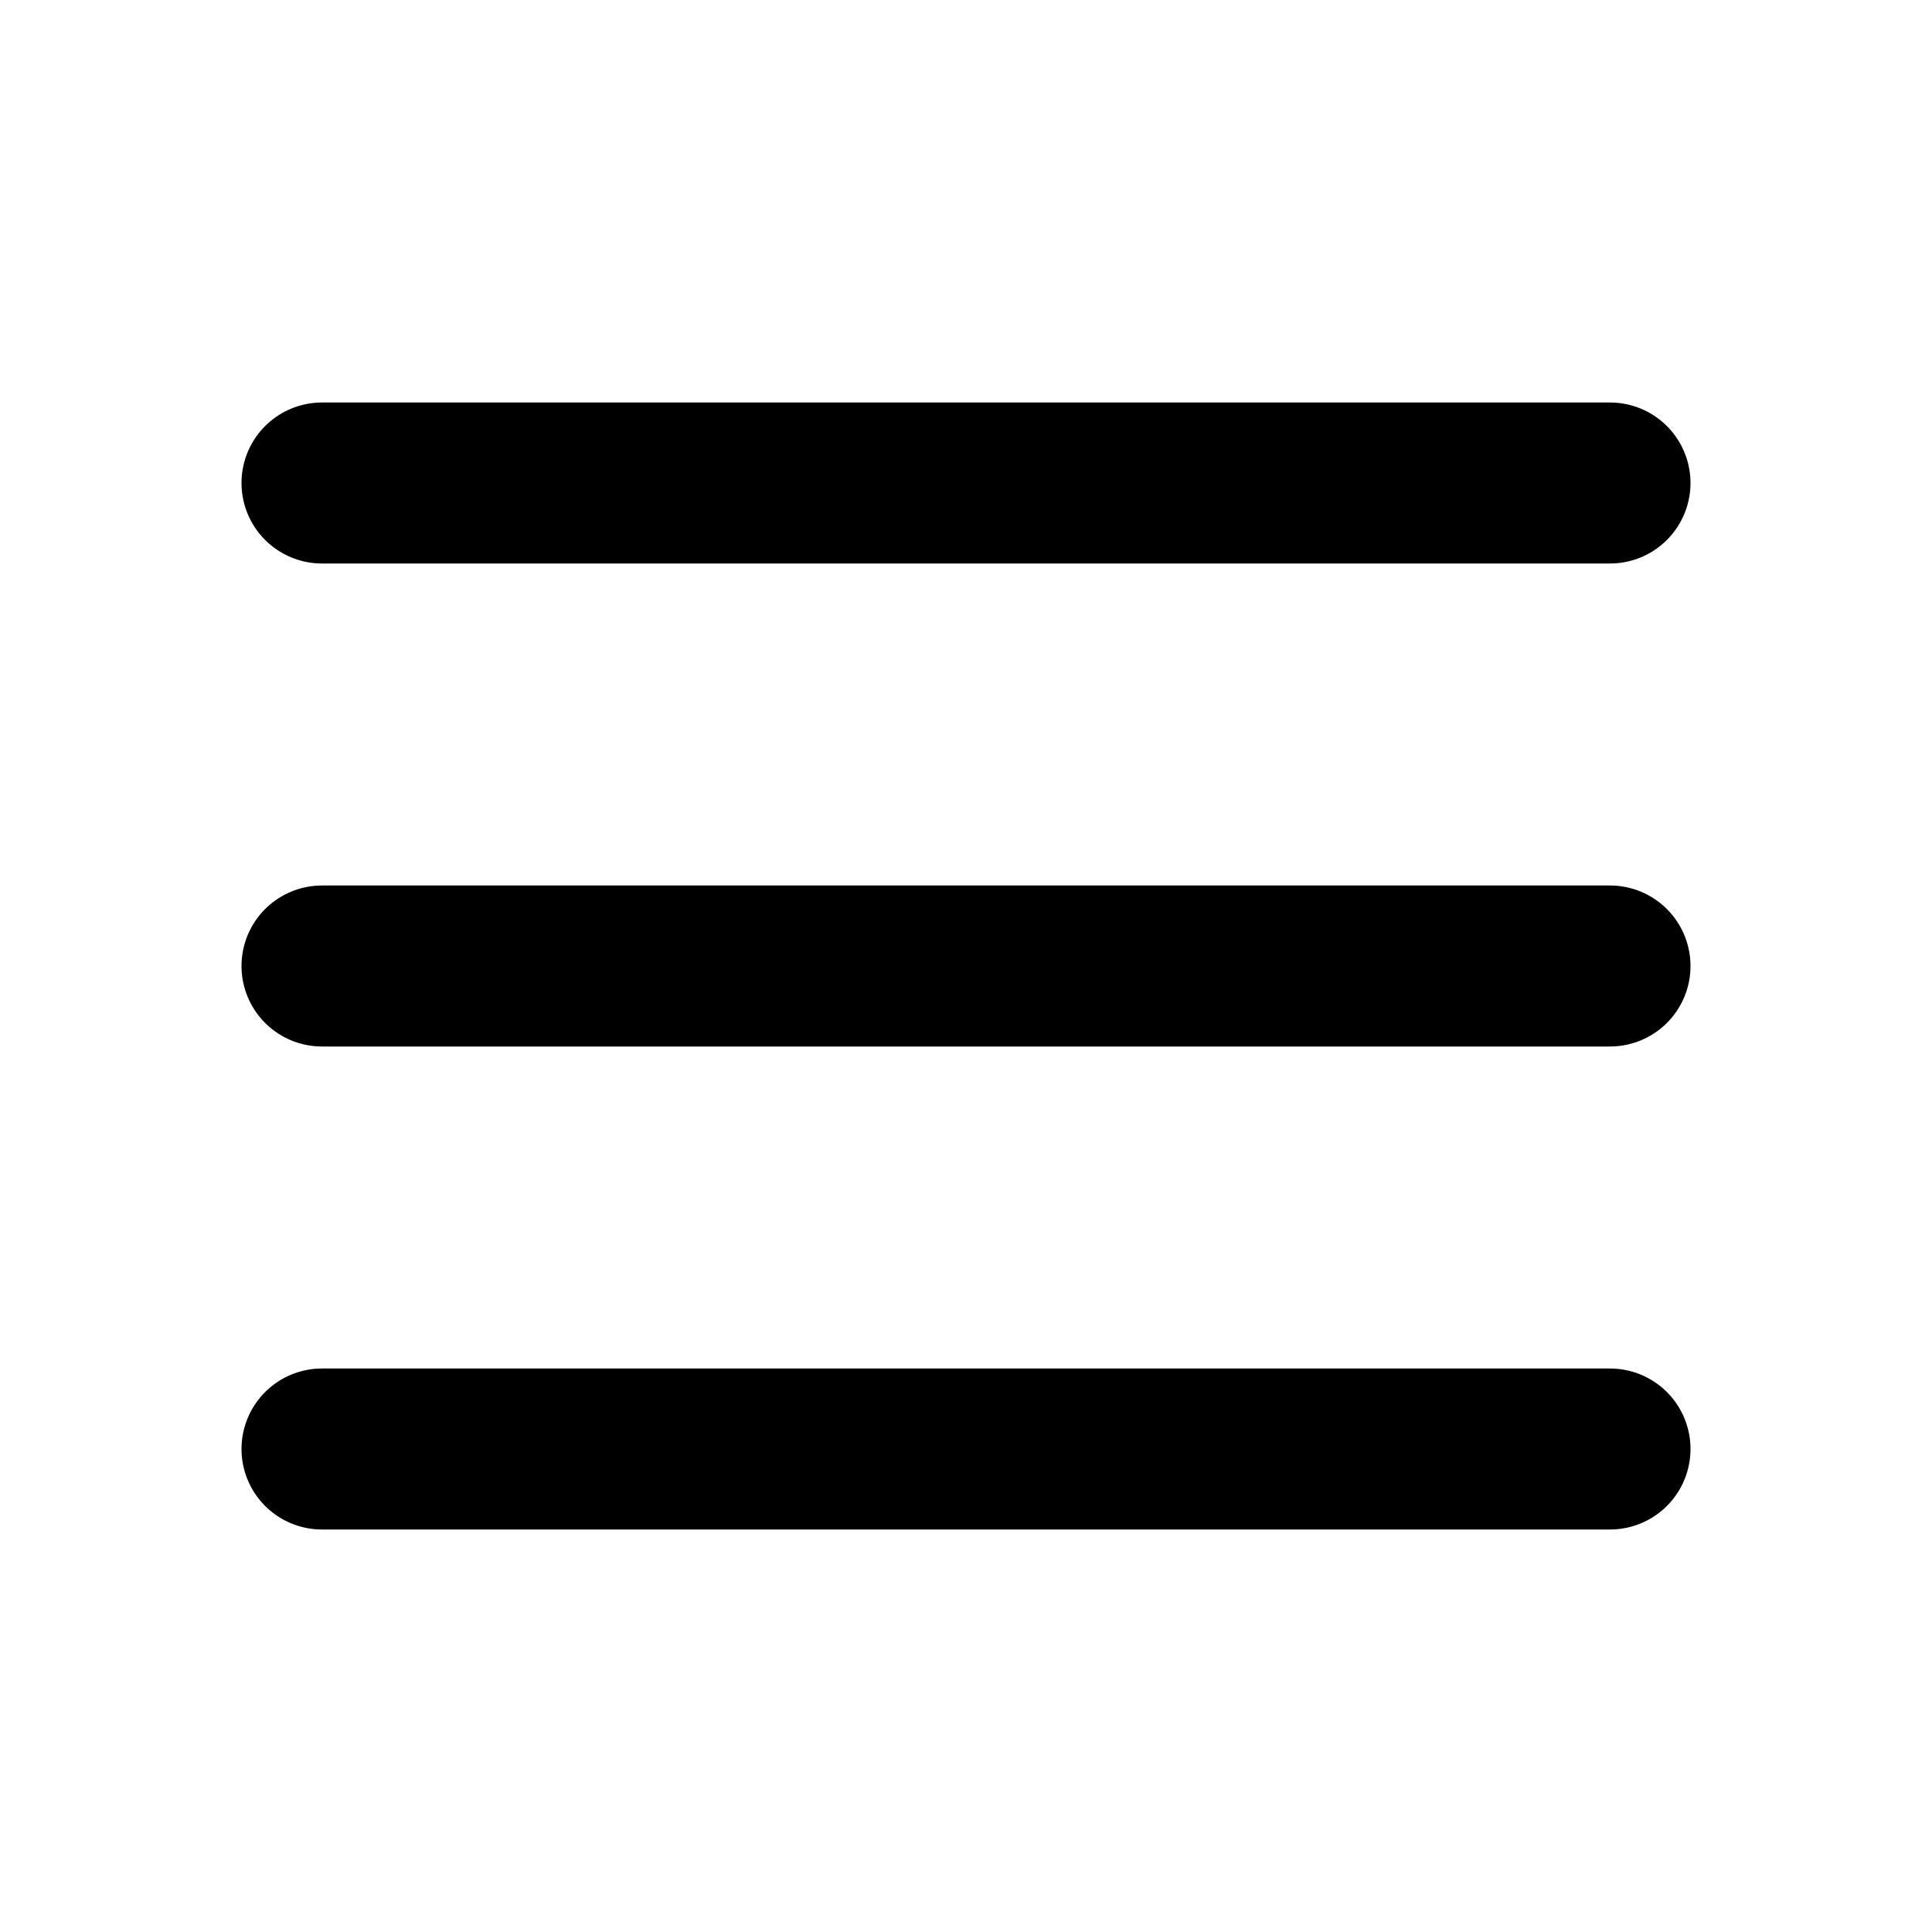
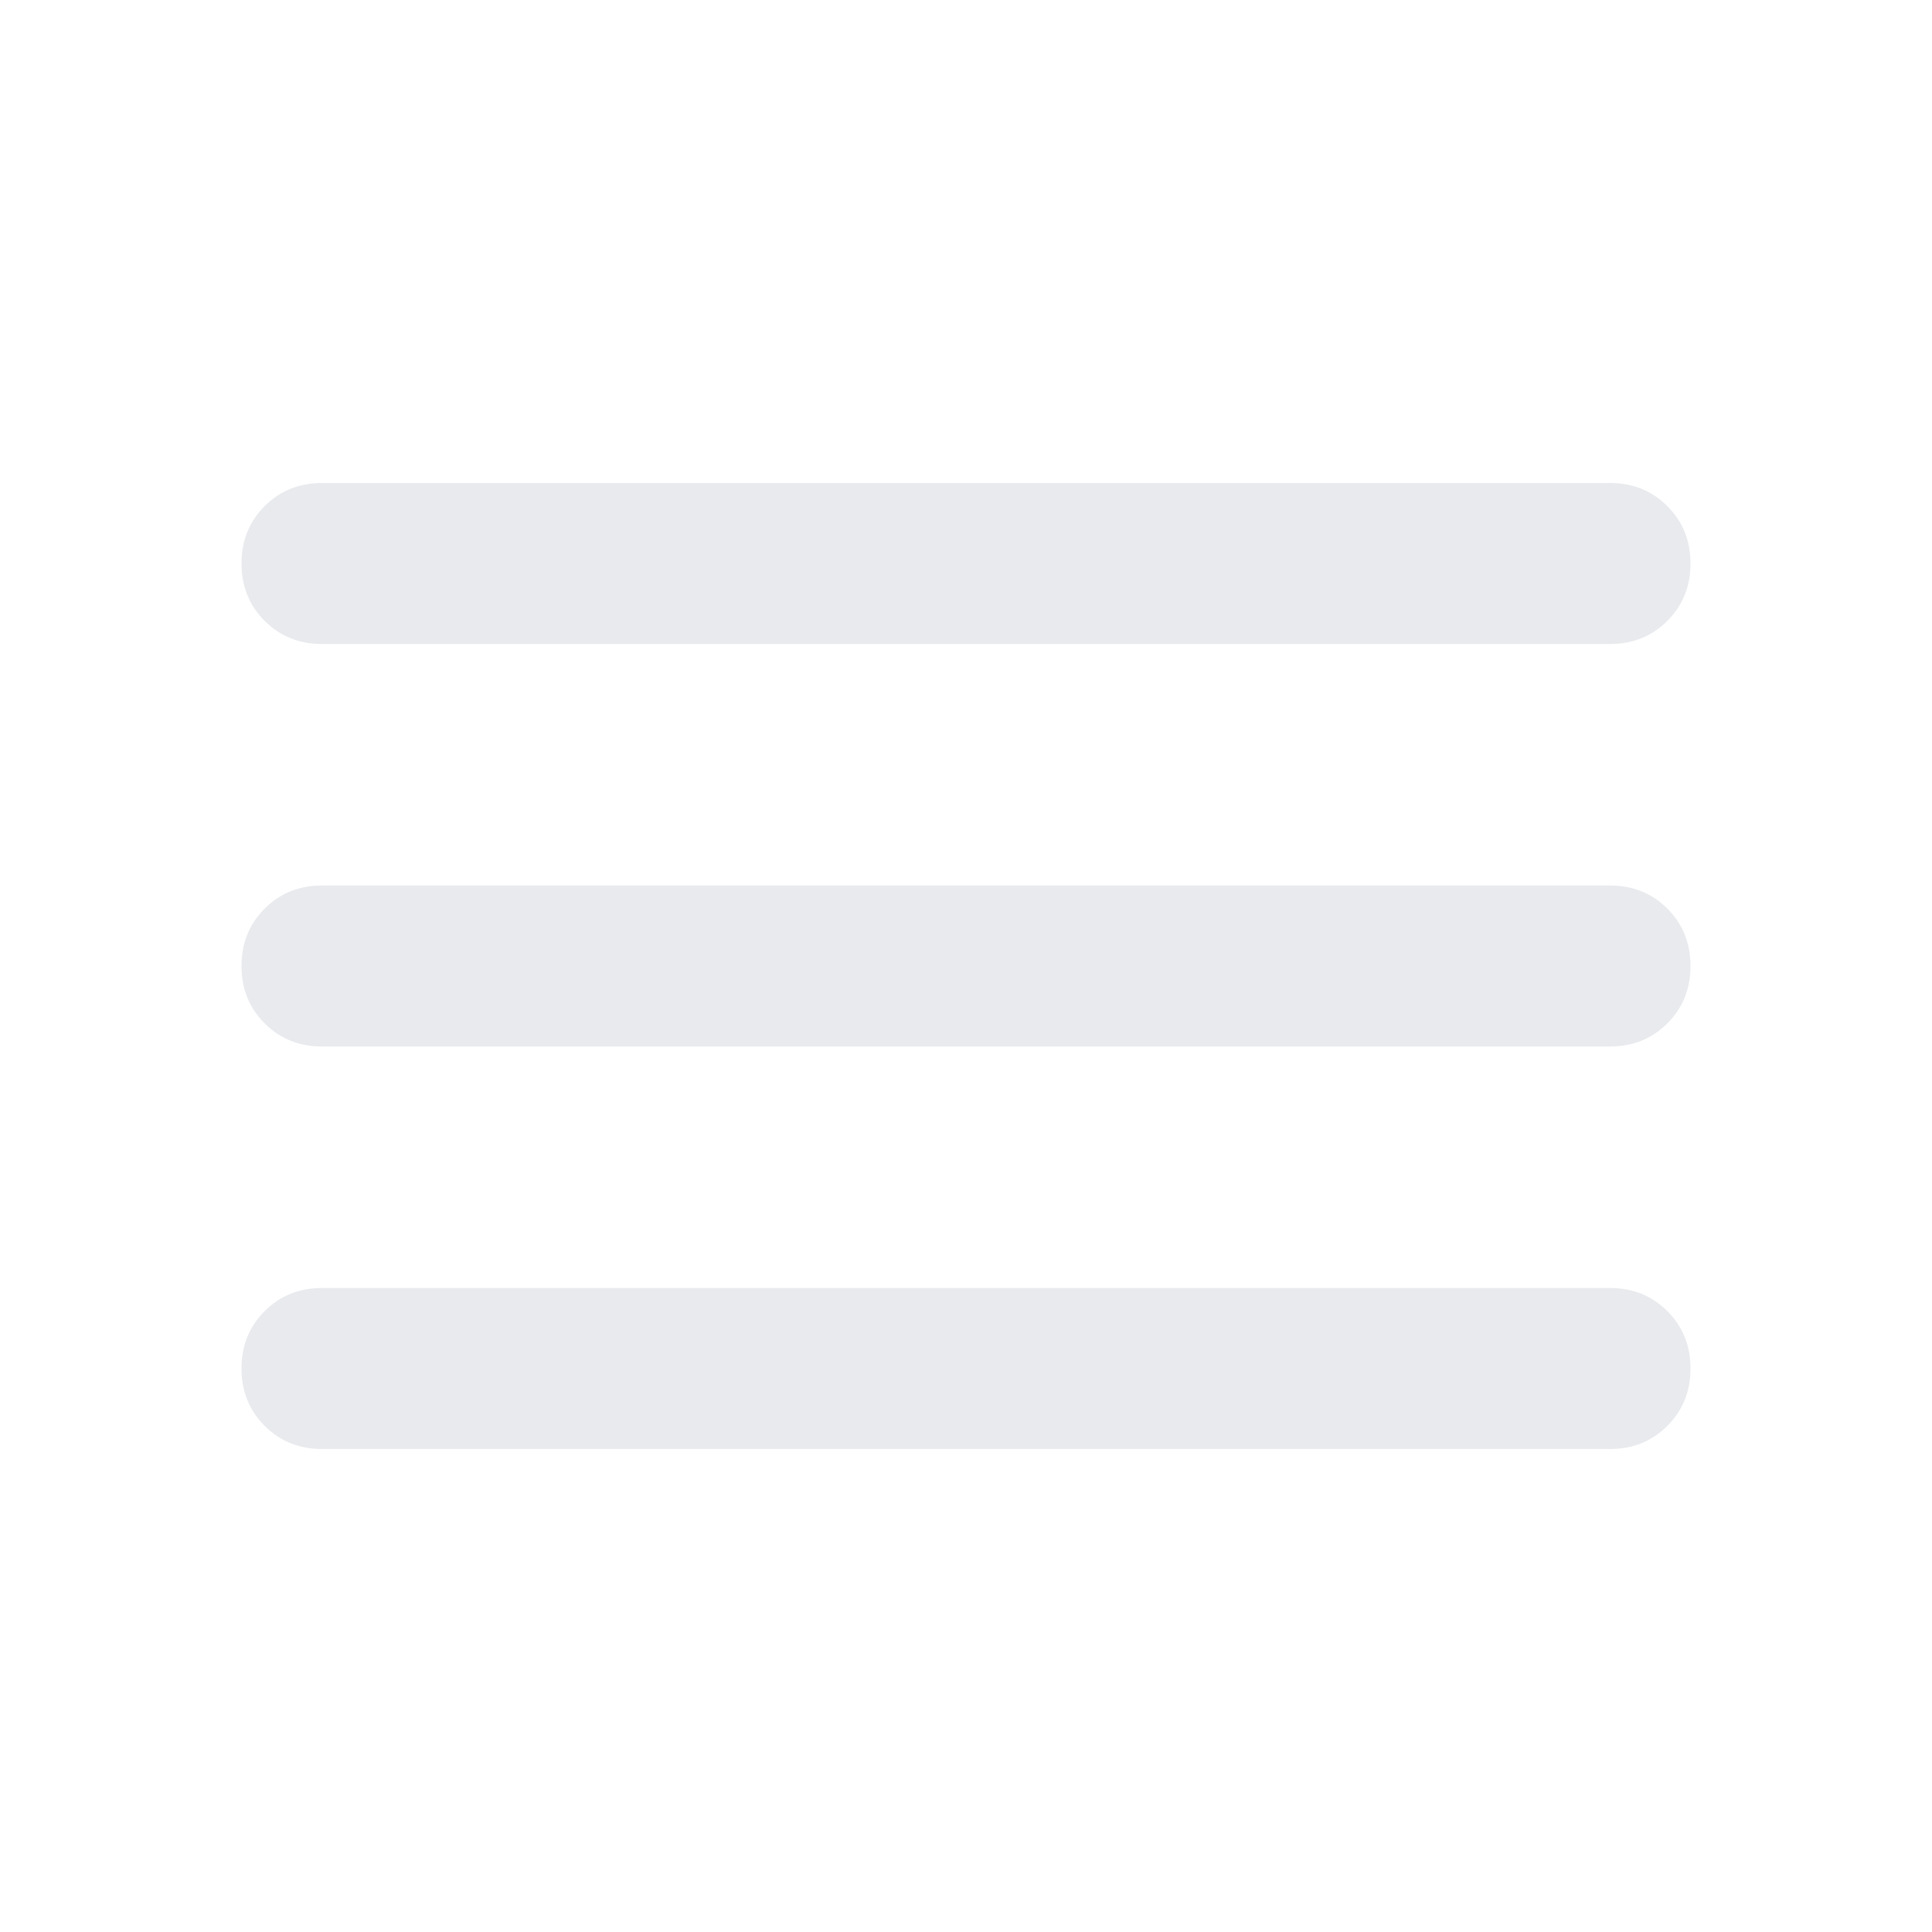
- <svg xmlns="http://www.w3.org/2000/svg" width="800px" height="800px" viewBox="0 0 24 24" fill="none">
-   <path d="M4 6H20M4 12H20M4 18H20" stroke="#000000" stroke-width="2" stroke-linecap="round" stroke-linejoin="round" />
+ <svg xmlns="http://www.w3.org/2000/svg" height="24px" viewBox="0 -960 960 960" width="24px" fill="#e8eaed">
+   <path d="M160-240q-17 0-28.5-11.5T120-280q0-17 11.5-28.5T160-320h640q17 0 28.5 11.5T840-280q0 17-11.5 28.5T800-240H160Zm0-200q-17 0-28.5-11.5T120-480q0-17 11.5-28.5T160-520h640q17 0 28.5 11.5T840-480q0 17-11.5 28.5T800-440H160Zm0-200q-17 0-28.5-11.5T120-680q0-17 11.5-28.5T160-720h640q17 0 28.5 11.5T840-680q0 17-11.5 28.5T800-640H160Z" />
</svg>
